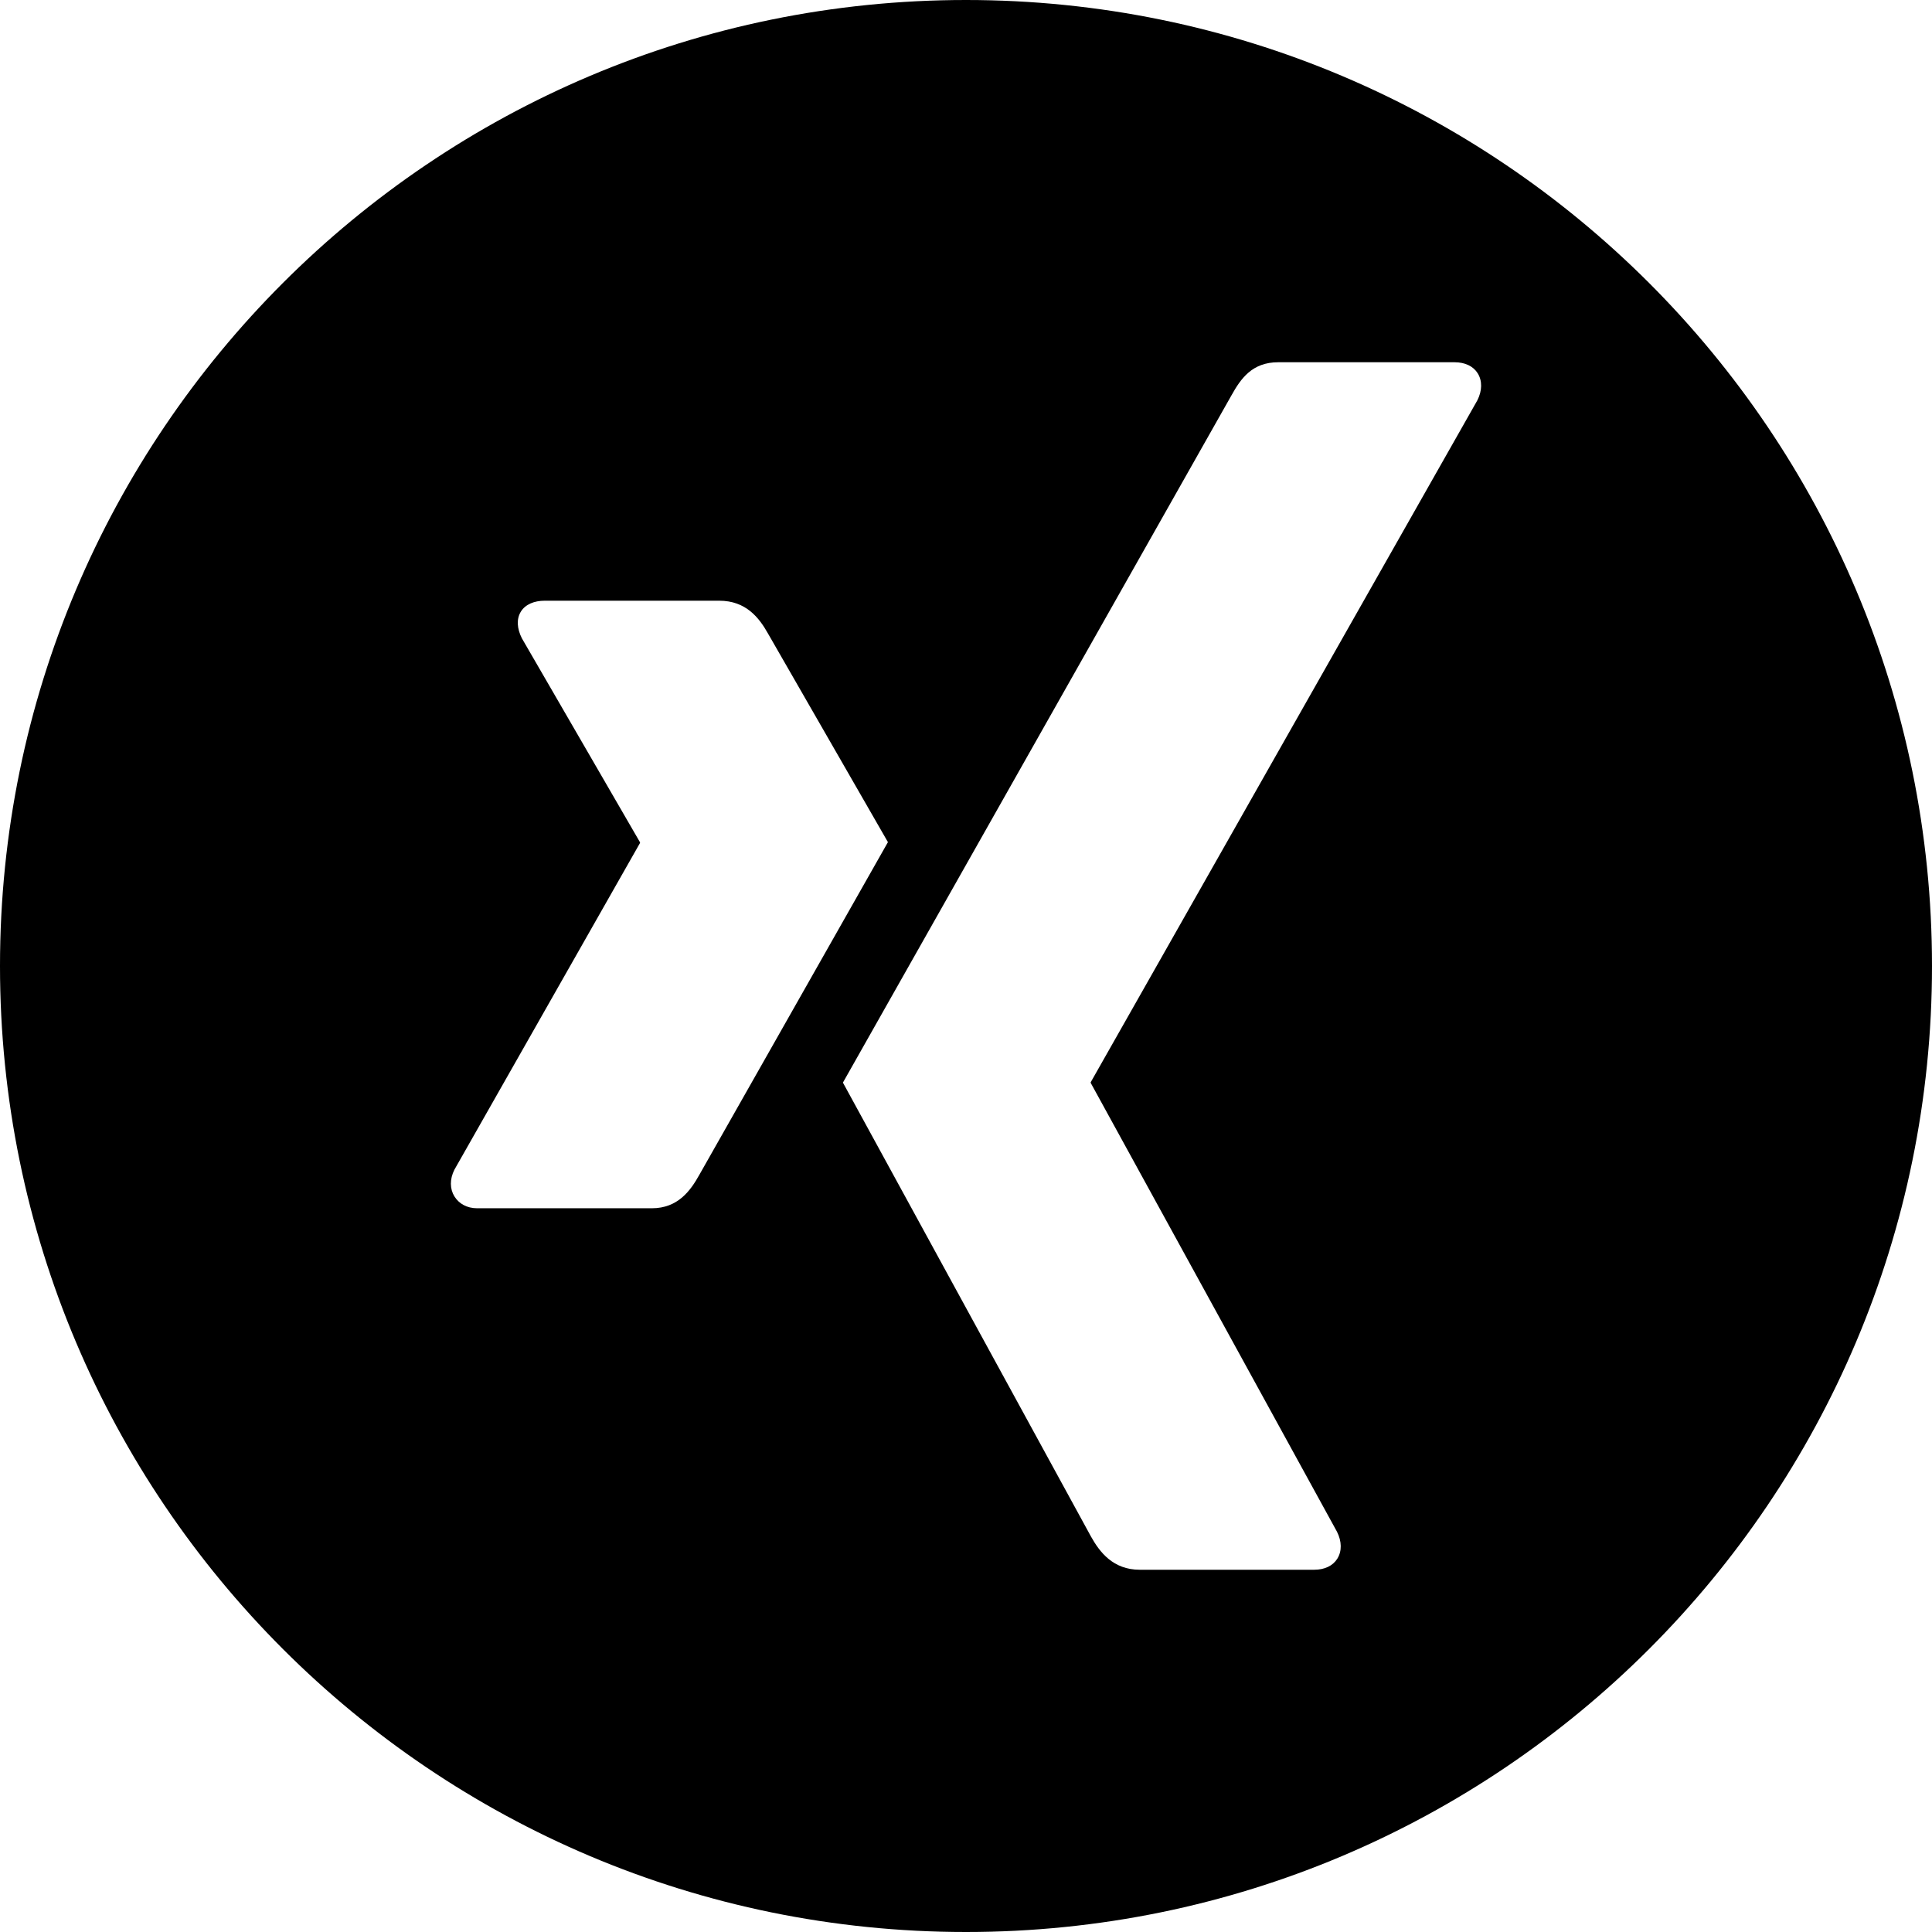
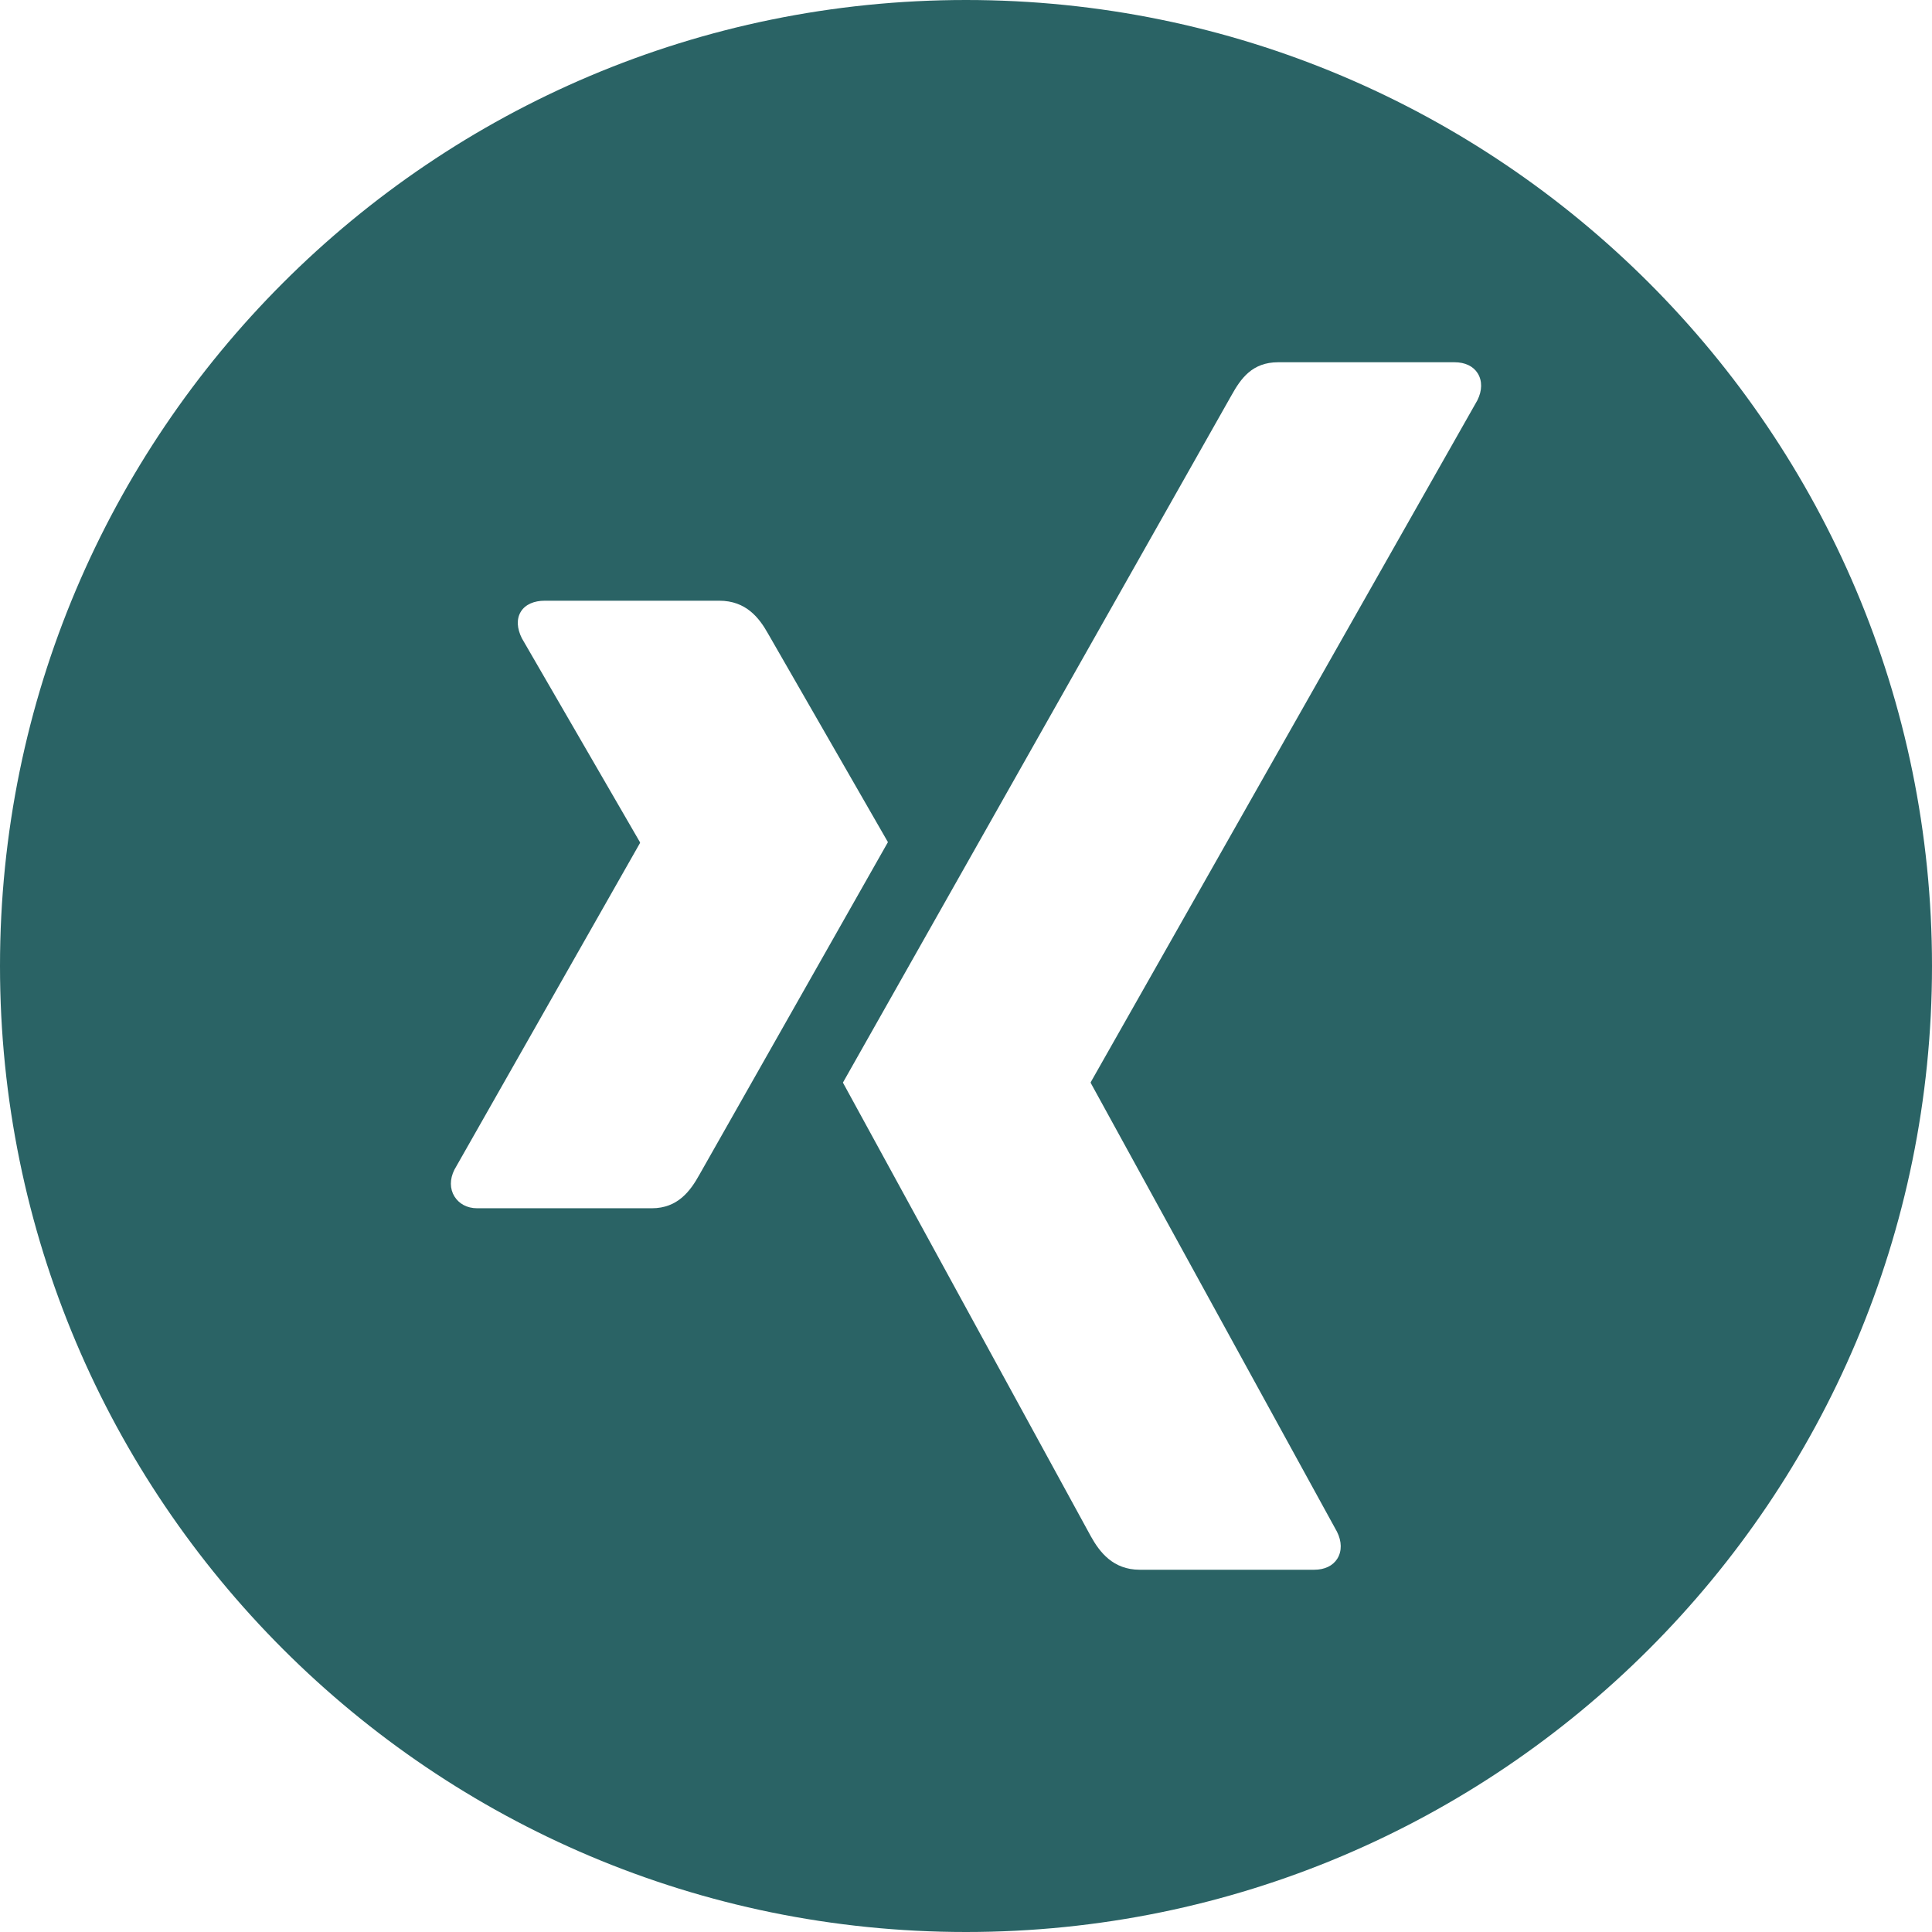
<svg xmlns="http://www.w3.org/2000/svg" width="512" height="512" viewBox="0 0 512 512">
-   <path d="M256 0C114.615 0 0 114.615 0 256s114.615 256 256 256 256-114.615 256-256S397.385 0 256 0zm-83.26 320.203h-46.266c-2.788 0-4.87-1.247-6.05-3.146-1.218-1.976-1.28-4.533 0-7.08l49.163-86.535c.052-.095.052-.158 0-.263l-31.284-54.02c-1.294-2.57-1.483-5.106-.263-7.08 1.18-1.908 3.522-2.884 6.31-2.884h46.267c7.1 0 10.58 4.562 12.884 8.654 0 0 31.62 55.025 31.81 55.328-1.873 3.295-49.95 88.11-49.95 88.11-2.366 4.258-5.7 8.915-12.62 8.915zM391.526 106.07l-102.44 180.67a.275.275 0 0 0 0 .307l65.228 118.875c1.295 2.56 1.326 5.16.096 7.133-1.18 1.896-3.355 2.945-6.142 2.945H302.05c-7.088 0-10.633-4.7-12.924-8.79 0 0-65.576-119.996-65.744-120.308 3.28-5.79 102.958-182.112 102.958-182.112 2.48-4.448 5.48-8.79 12.387-8.79h46.742c2.788 0 4.978 1.05 6.15 2.947 1.222 1.974 1.19 4.573-.095 7.122z" />
+   <path d="M256 0C114.615 0 0 114.615 0 256s114.615 256 256 256 256-114.615 256-256S397.385 0 256 0zm-83.26 320.203h-46.266c-2.788 0-4.87-1.247-6.05-3.146-1.218-1.976-1.28-4.533 0-7.08l49.163-86.535c.052-.095.052-.158 0-.263l-31.284-54.02c-1.294-2.57-1.483-5.106-.263-7.08 1.18-1.908 3.522-2.884 6.31-2.884h46.267c7.1 0 10.58 4.562 12.884 8.654 0 0 31.62 55.025 31.81 55.328-1.873 3.295-49.95 88.11-49.95 88.11-2.366 4.258-5.7 8.915-12.62 8.915zM391.526 106.07l-102.44 180.67a.275.275 0 0 0 0 .307l65.228 118.875c1.295 2.56 1.326 5.16.096 7.133-1.18 1.896-3.355 2.945-6.142 2.945H302.05c-7.088 0-10.633-4.7-12.924-8.79 0 0-65.576-119.996-65.744-120.308 3.28-5.79 102.958-182.112 102.958-182.112 2.48-4.448 5.48-8.79 12.387-8.79h46.742c2.788 0 4.978 1.05 6.15 2.947 1.222 1.974 1.19 4.573-.095 7.122z" fill="#2A6365" />
</svg>
